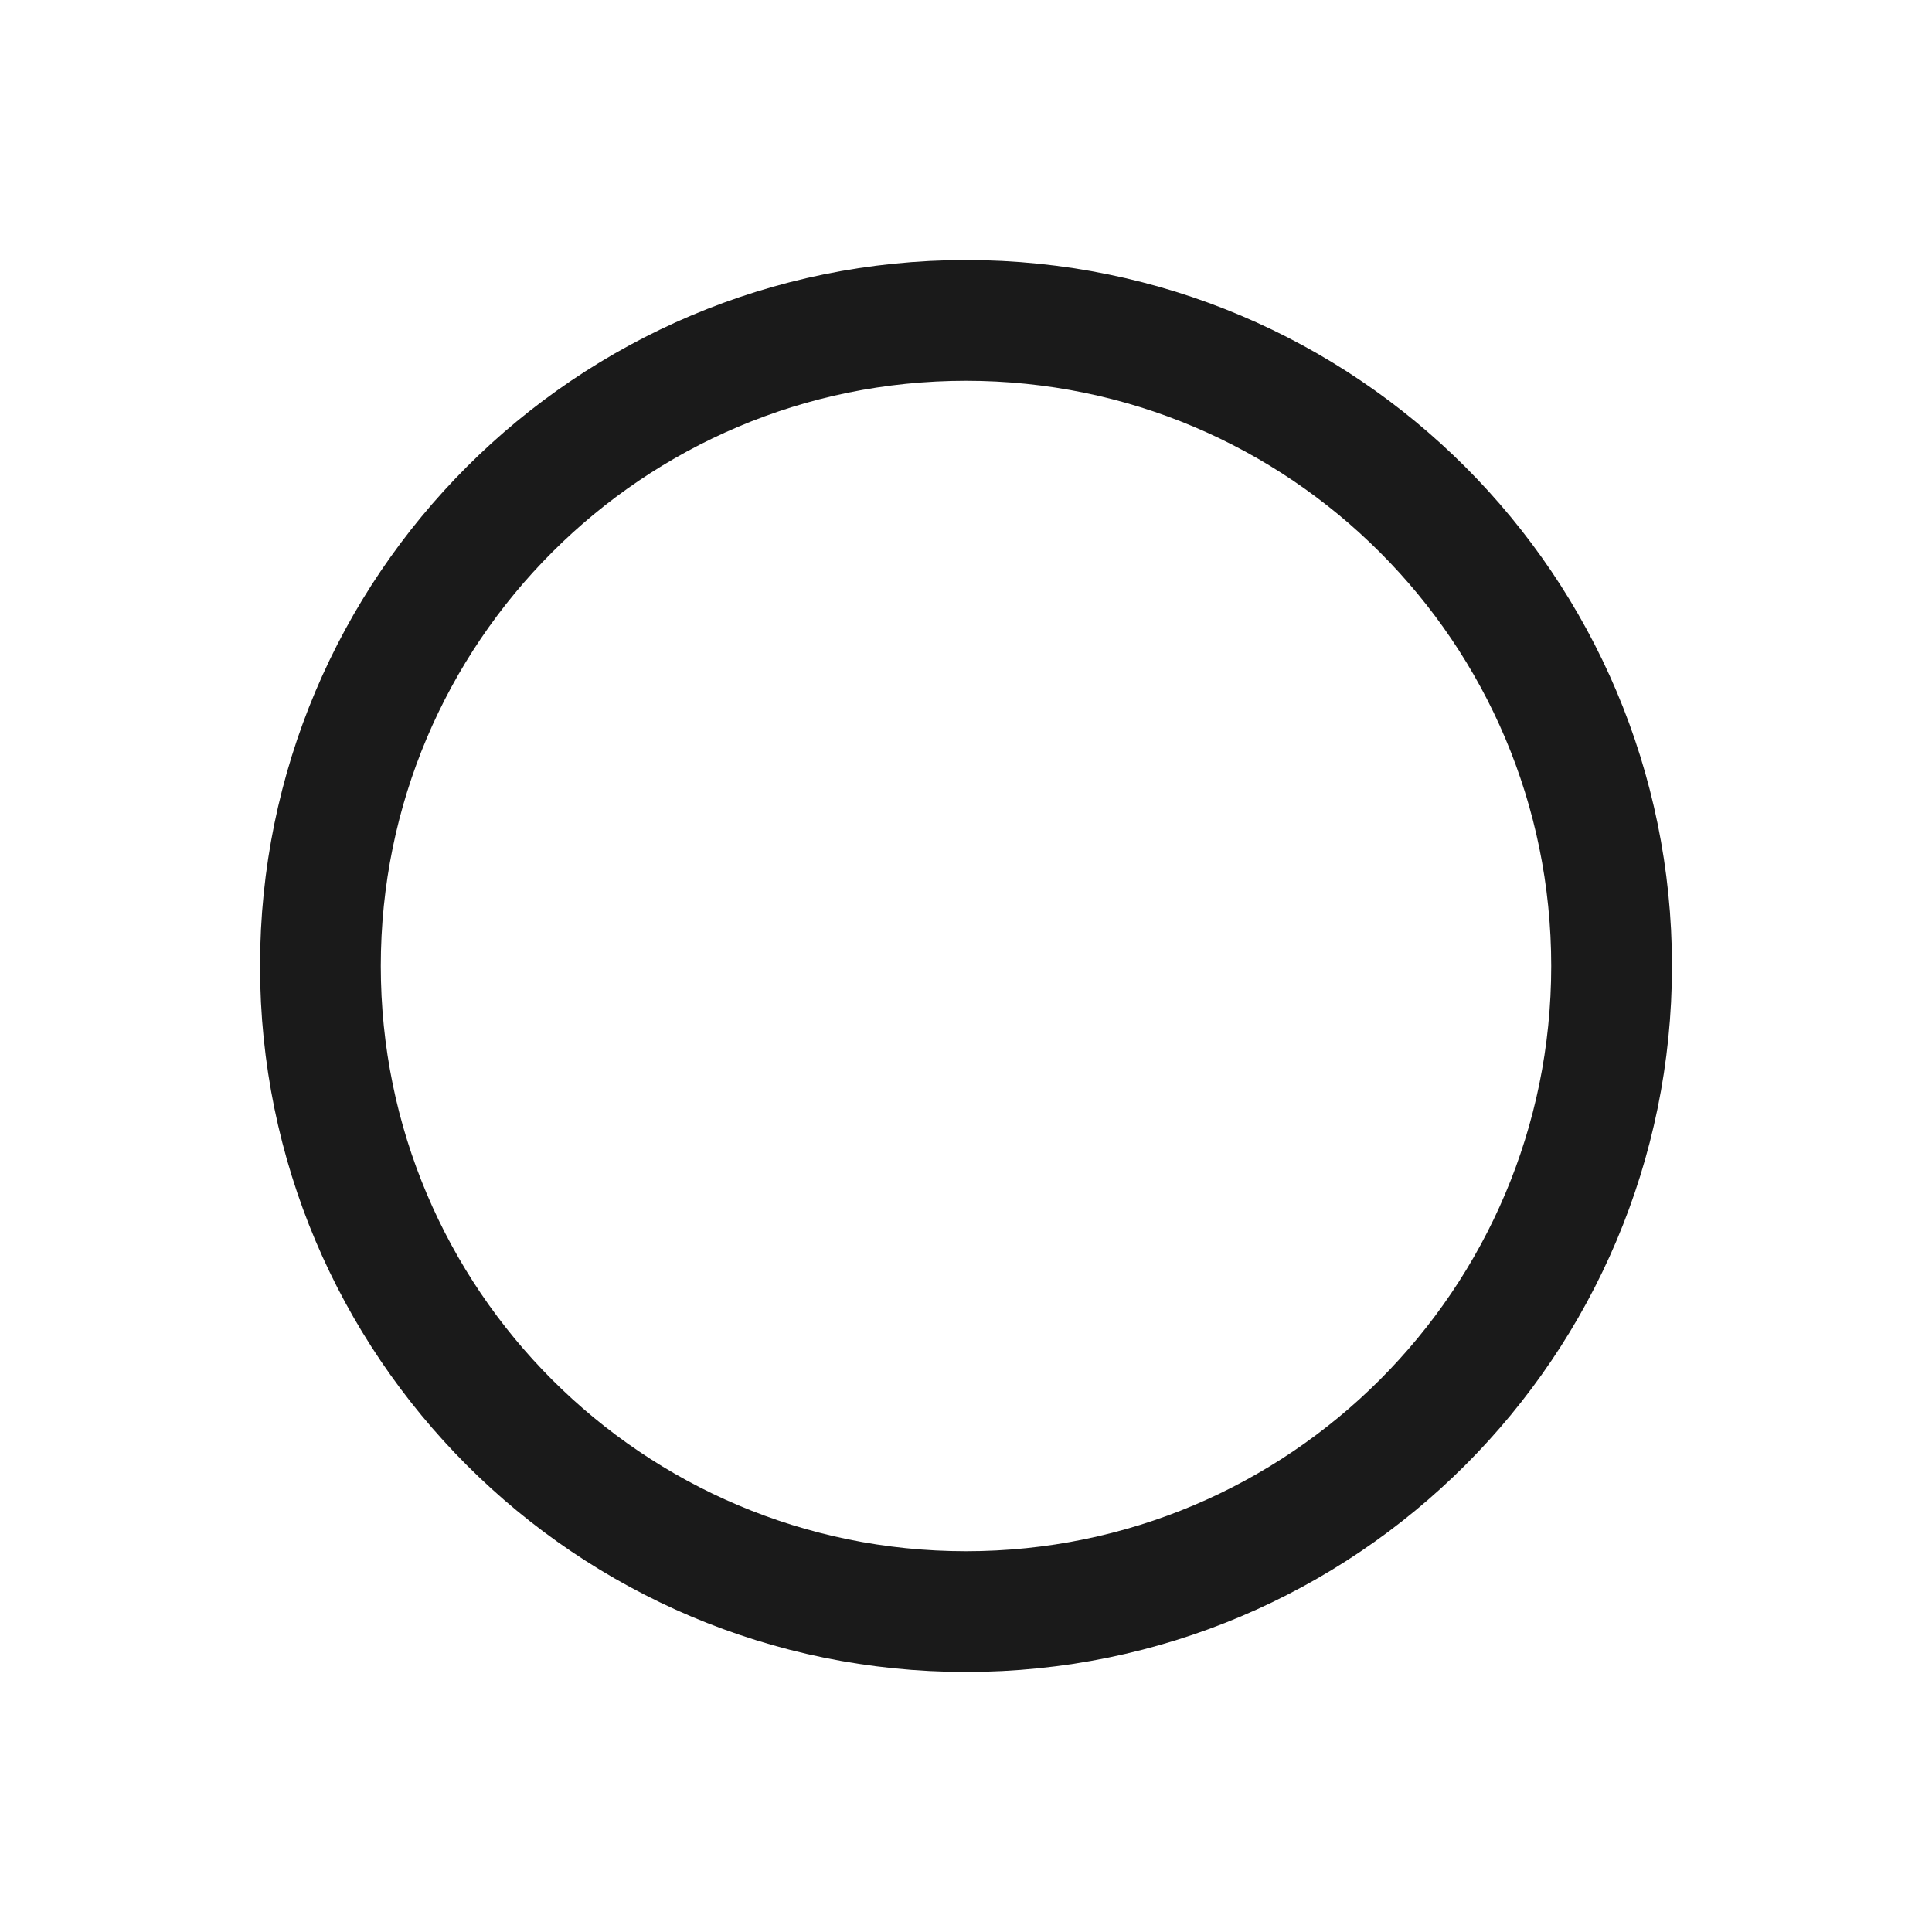
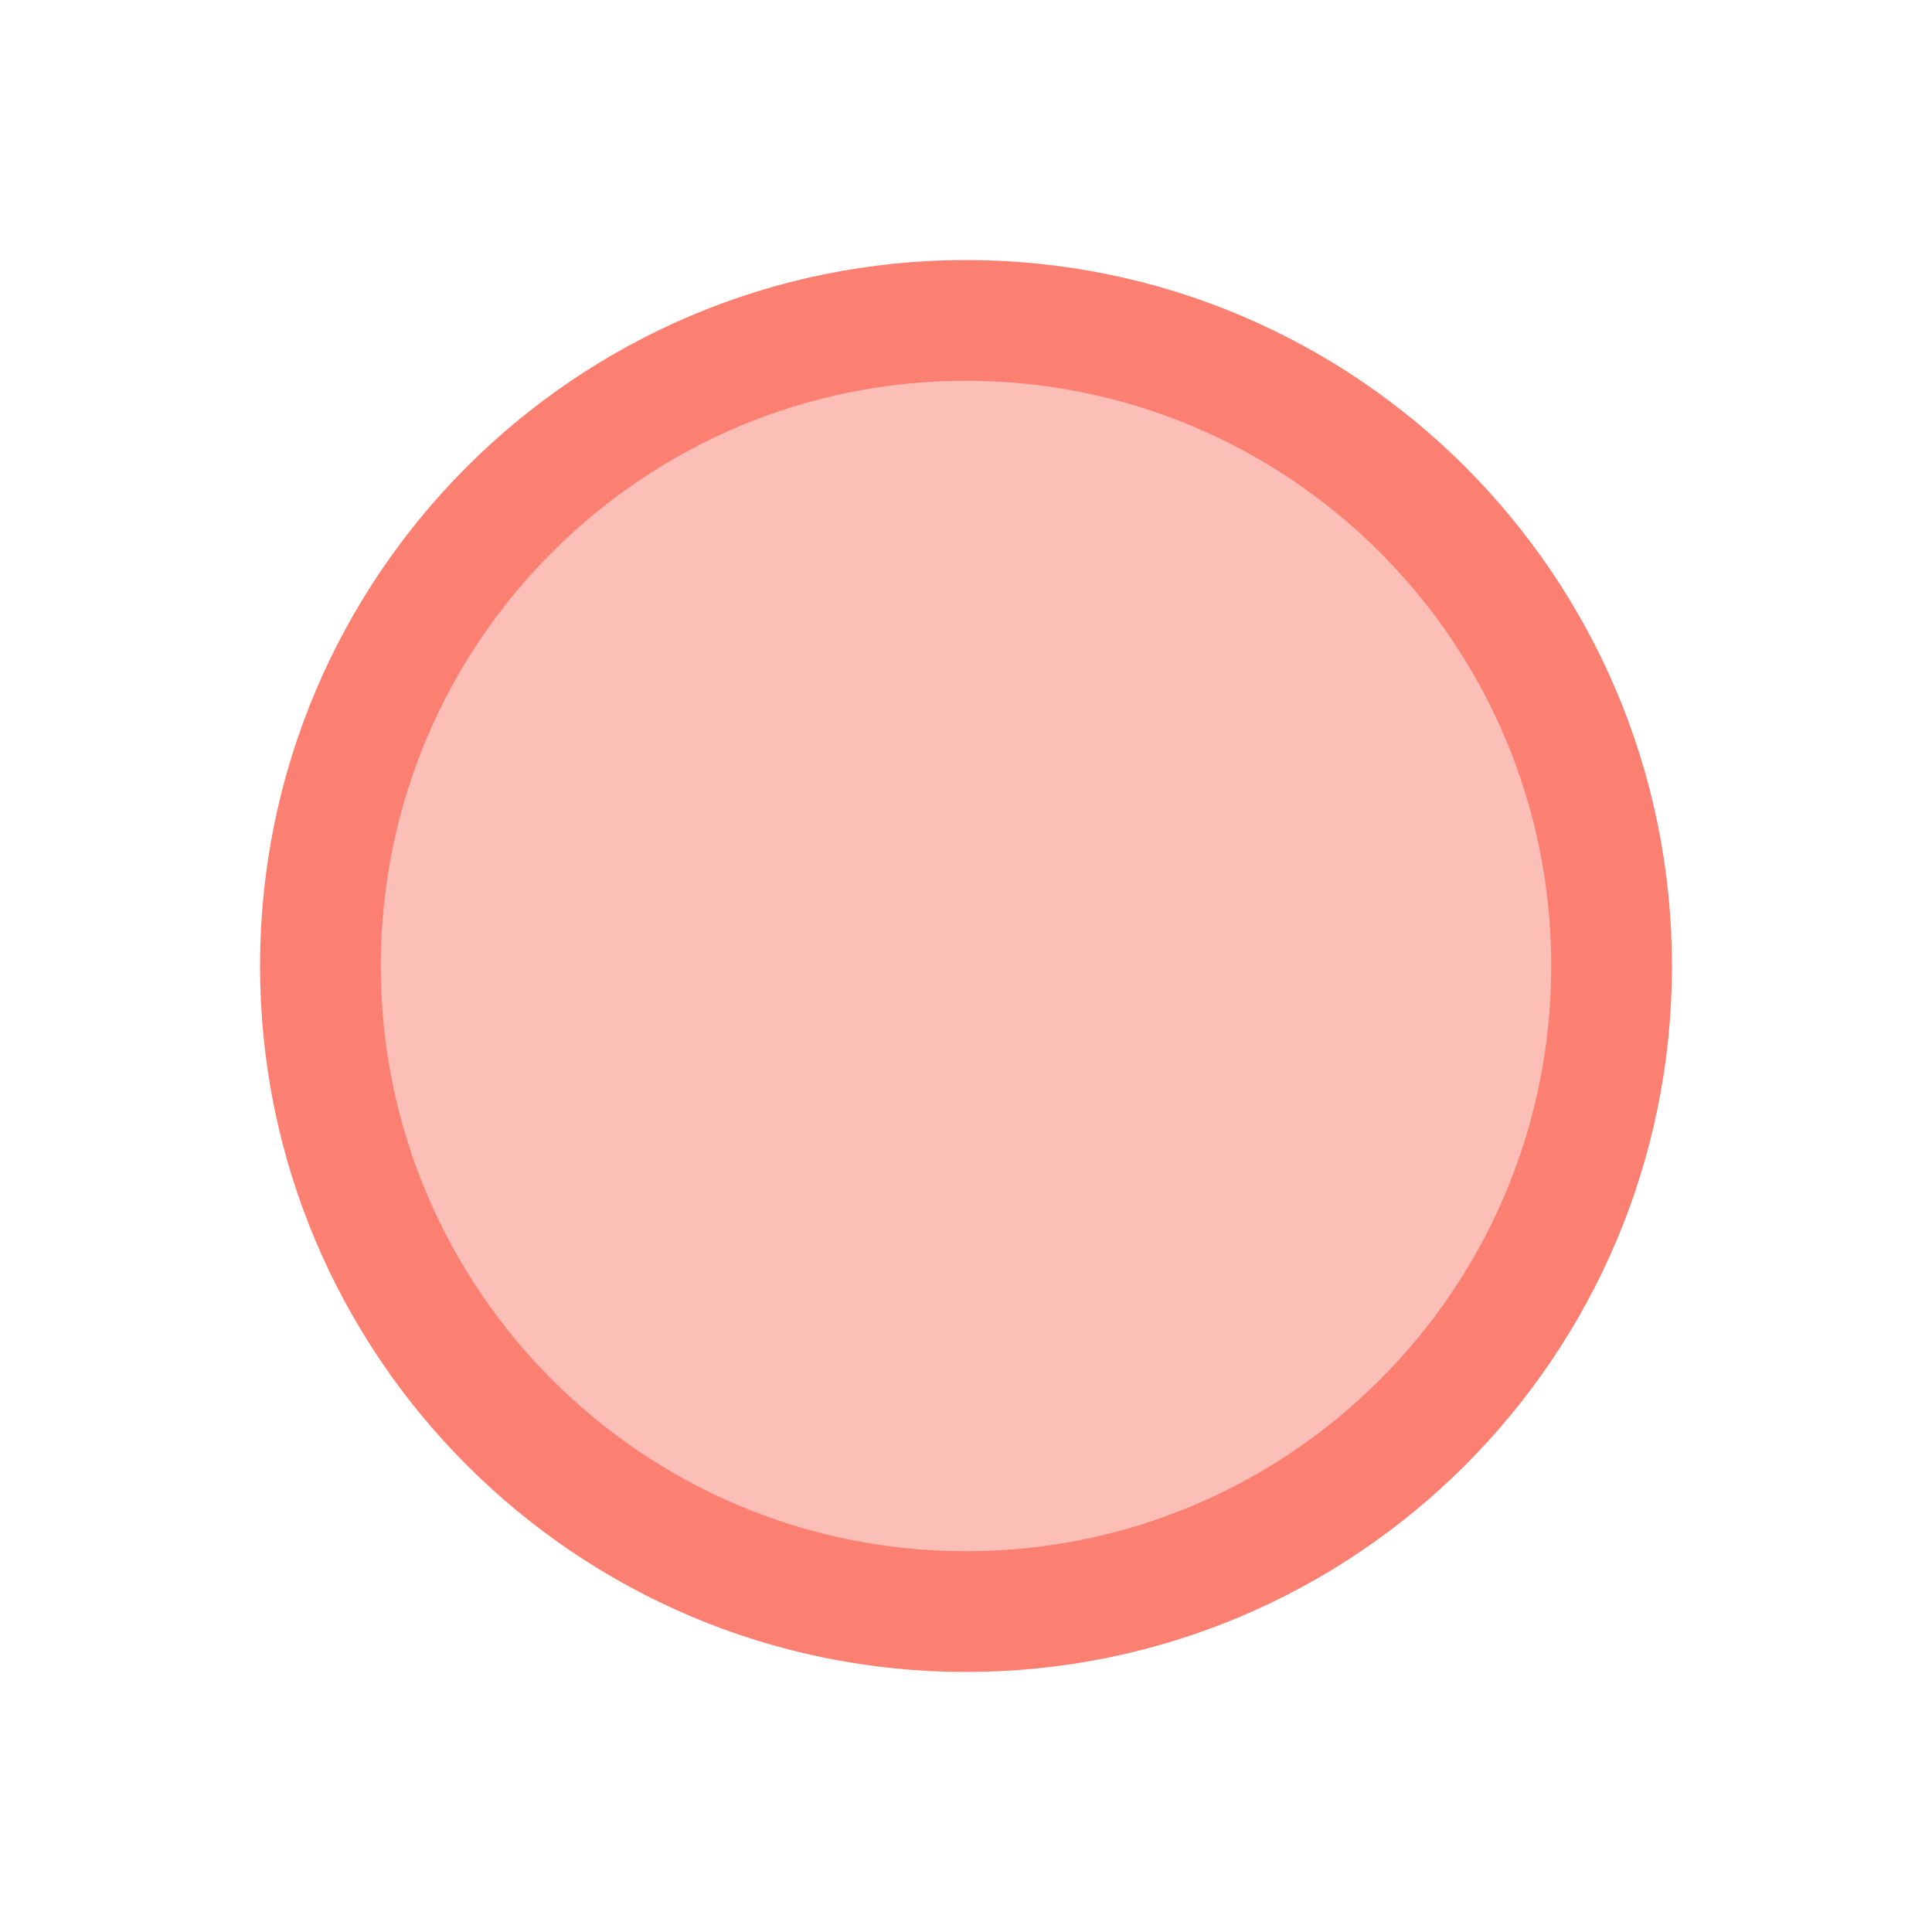
<svg xmlns="http://www.w3.org/2000/svg" width="32" height="32" viewBox="0 0 32 32" version="1.1" id="svg5">
  <defs id="defs2">
    </defs>
  <g id="layer1">
-     <circle style="fill:none;stroke:#1a1a1a;stroke-width:2;stroke-linecap:round;stroke-linejoin:round" id="path935" cx="16" cy="16" r="10.693" />
+     <circle style="fill:#fb8072;stroke:#fb8072;stroke-width:2;stroke-linecap:round;stroke-linejoin:round;fill-opacity:0.5" id="path935" cx="16" cy="16" r="10.693" />
  </g>
</svg>
